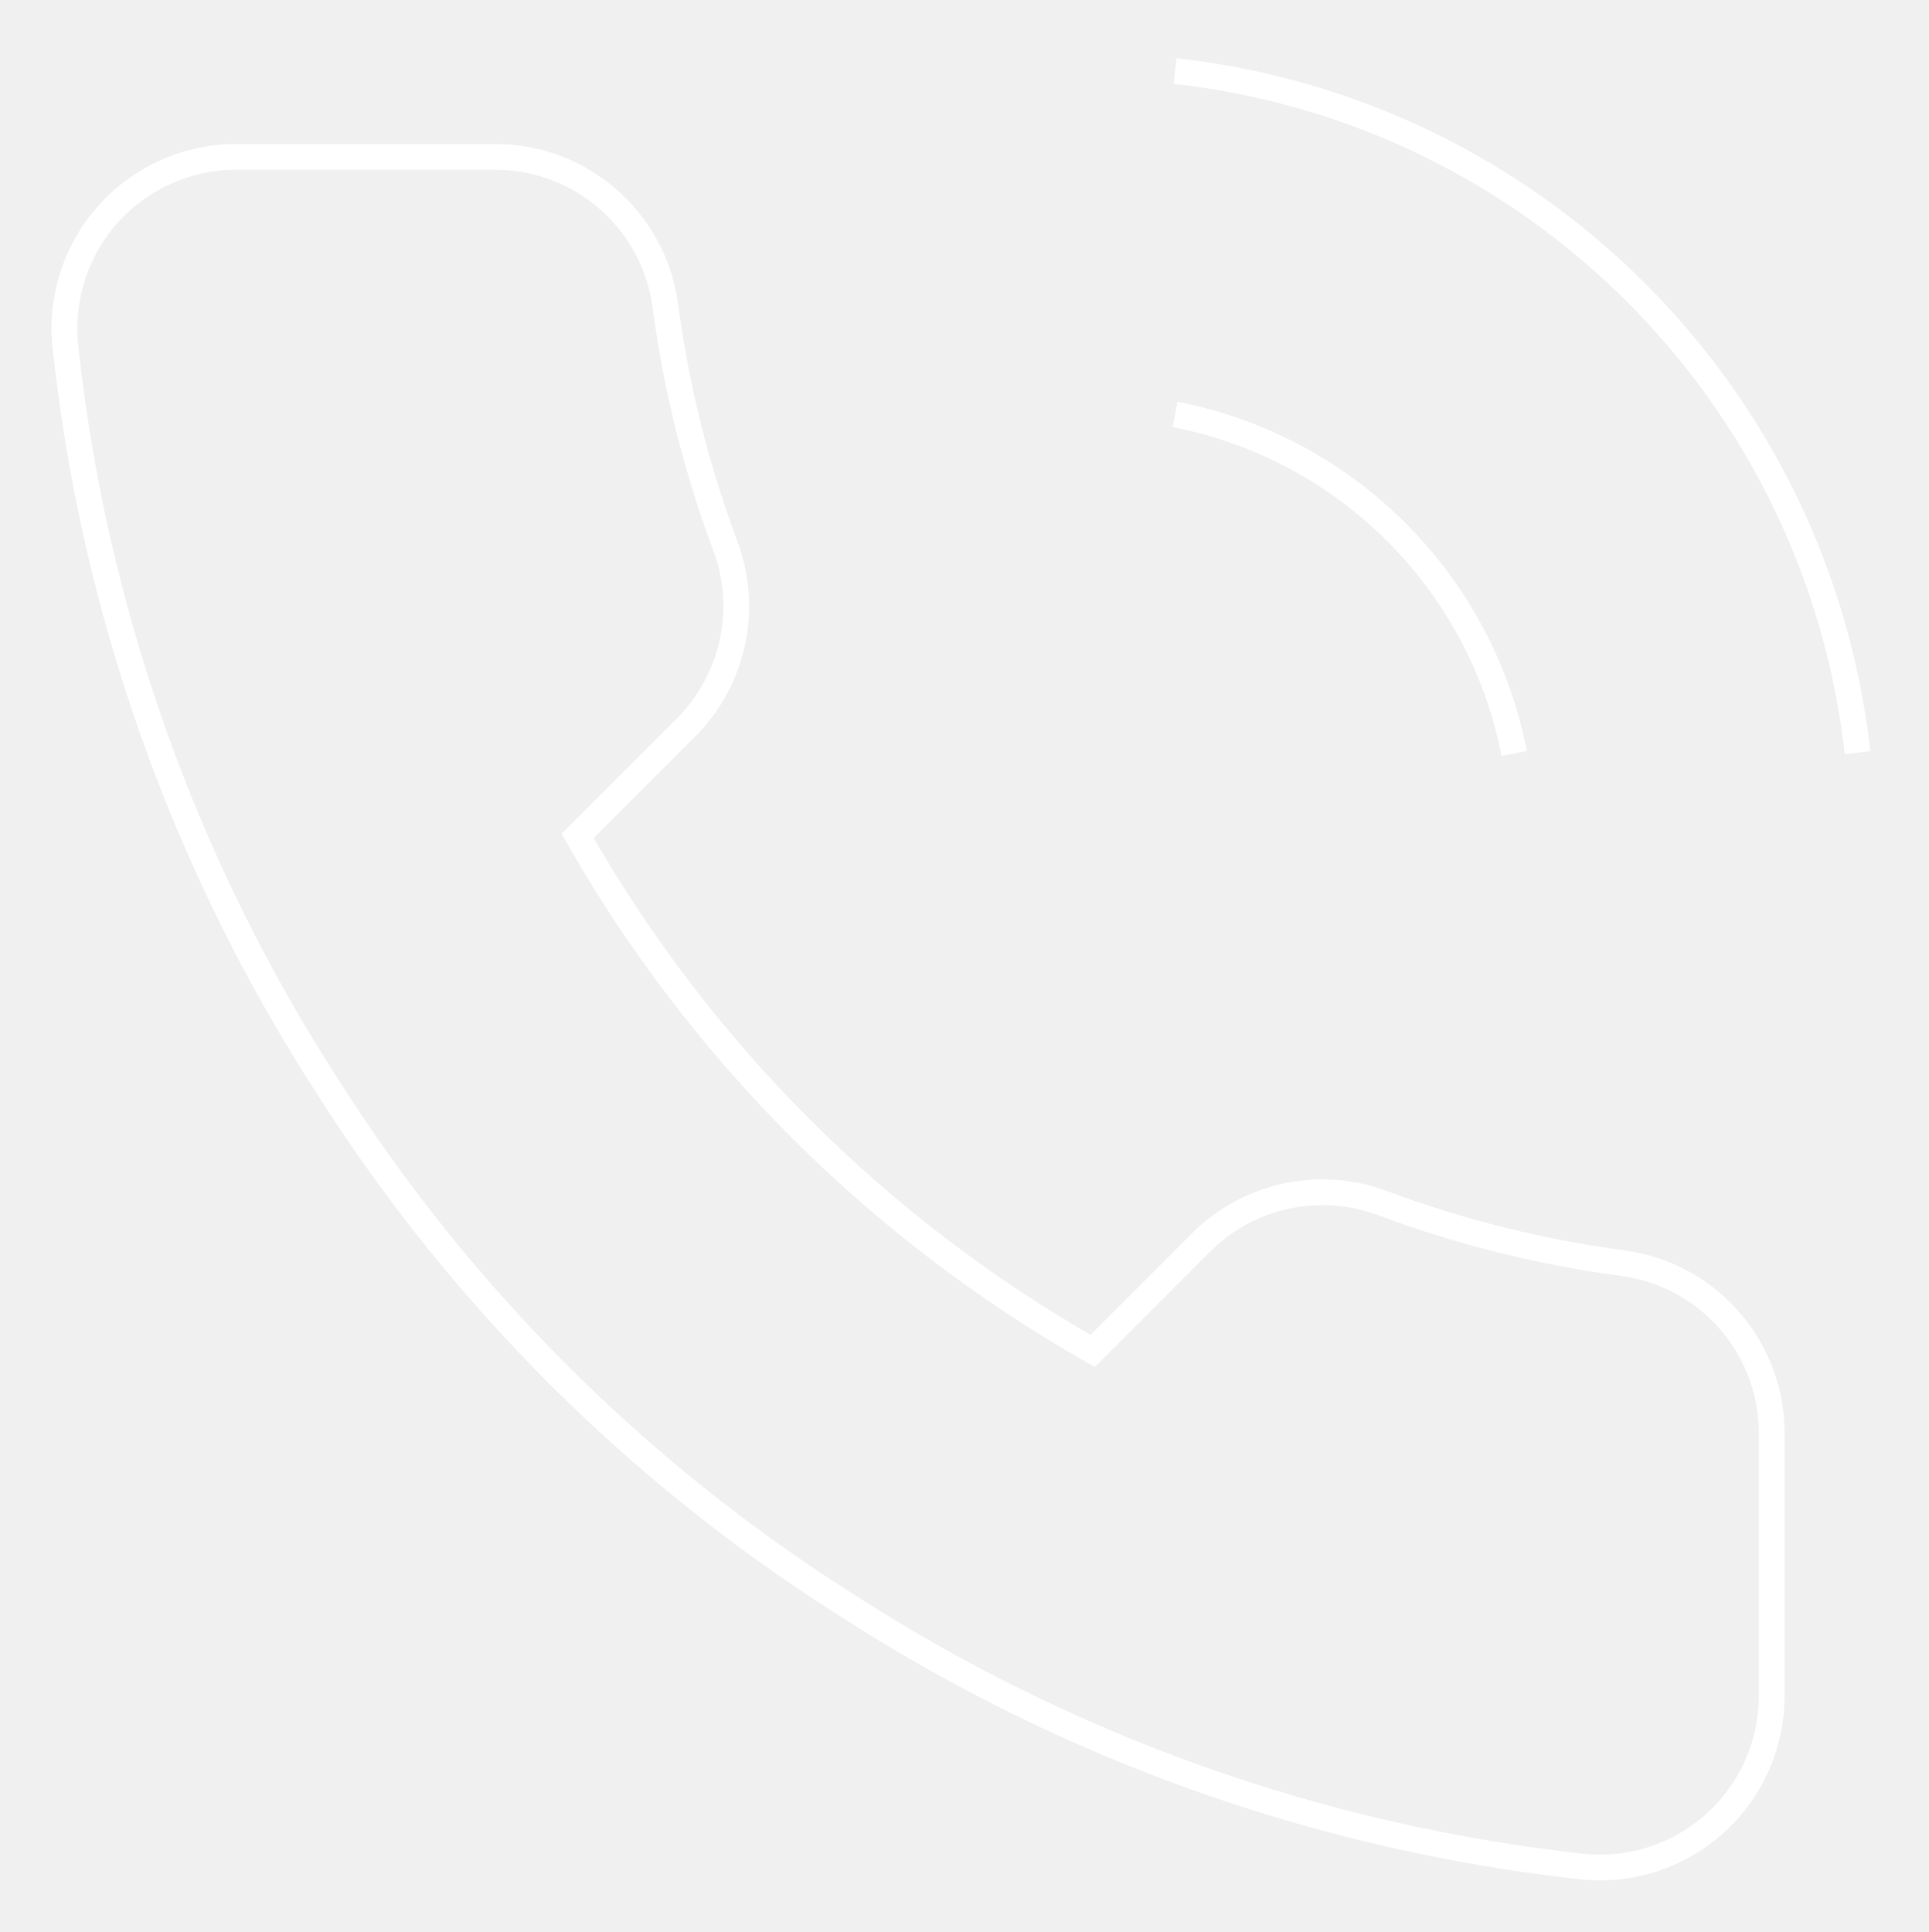
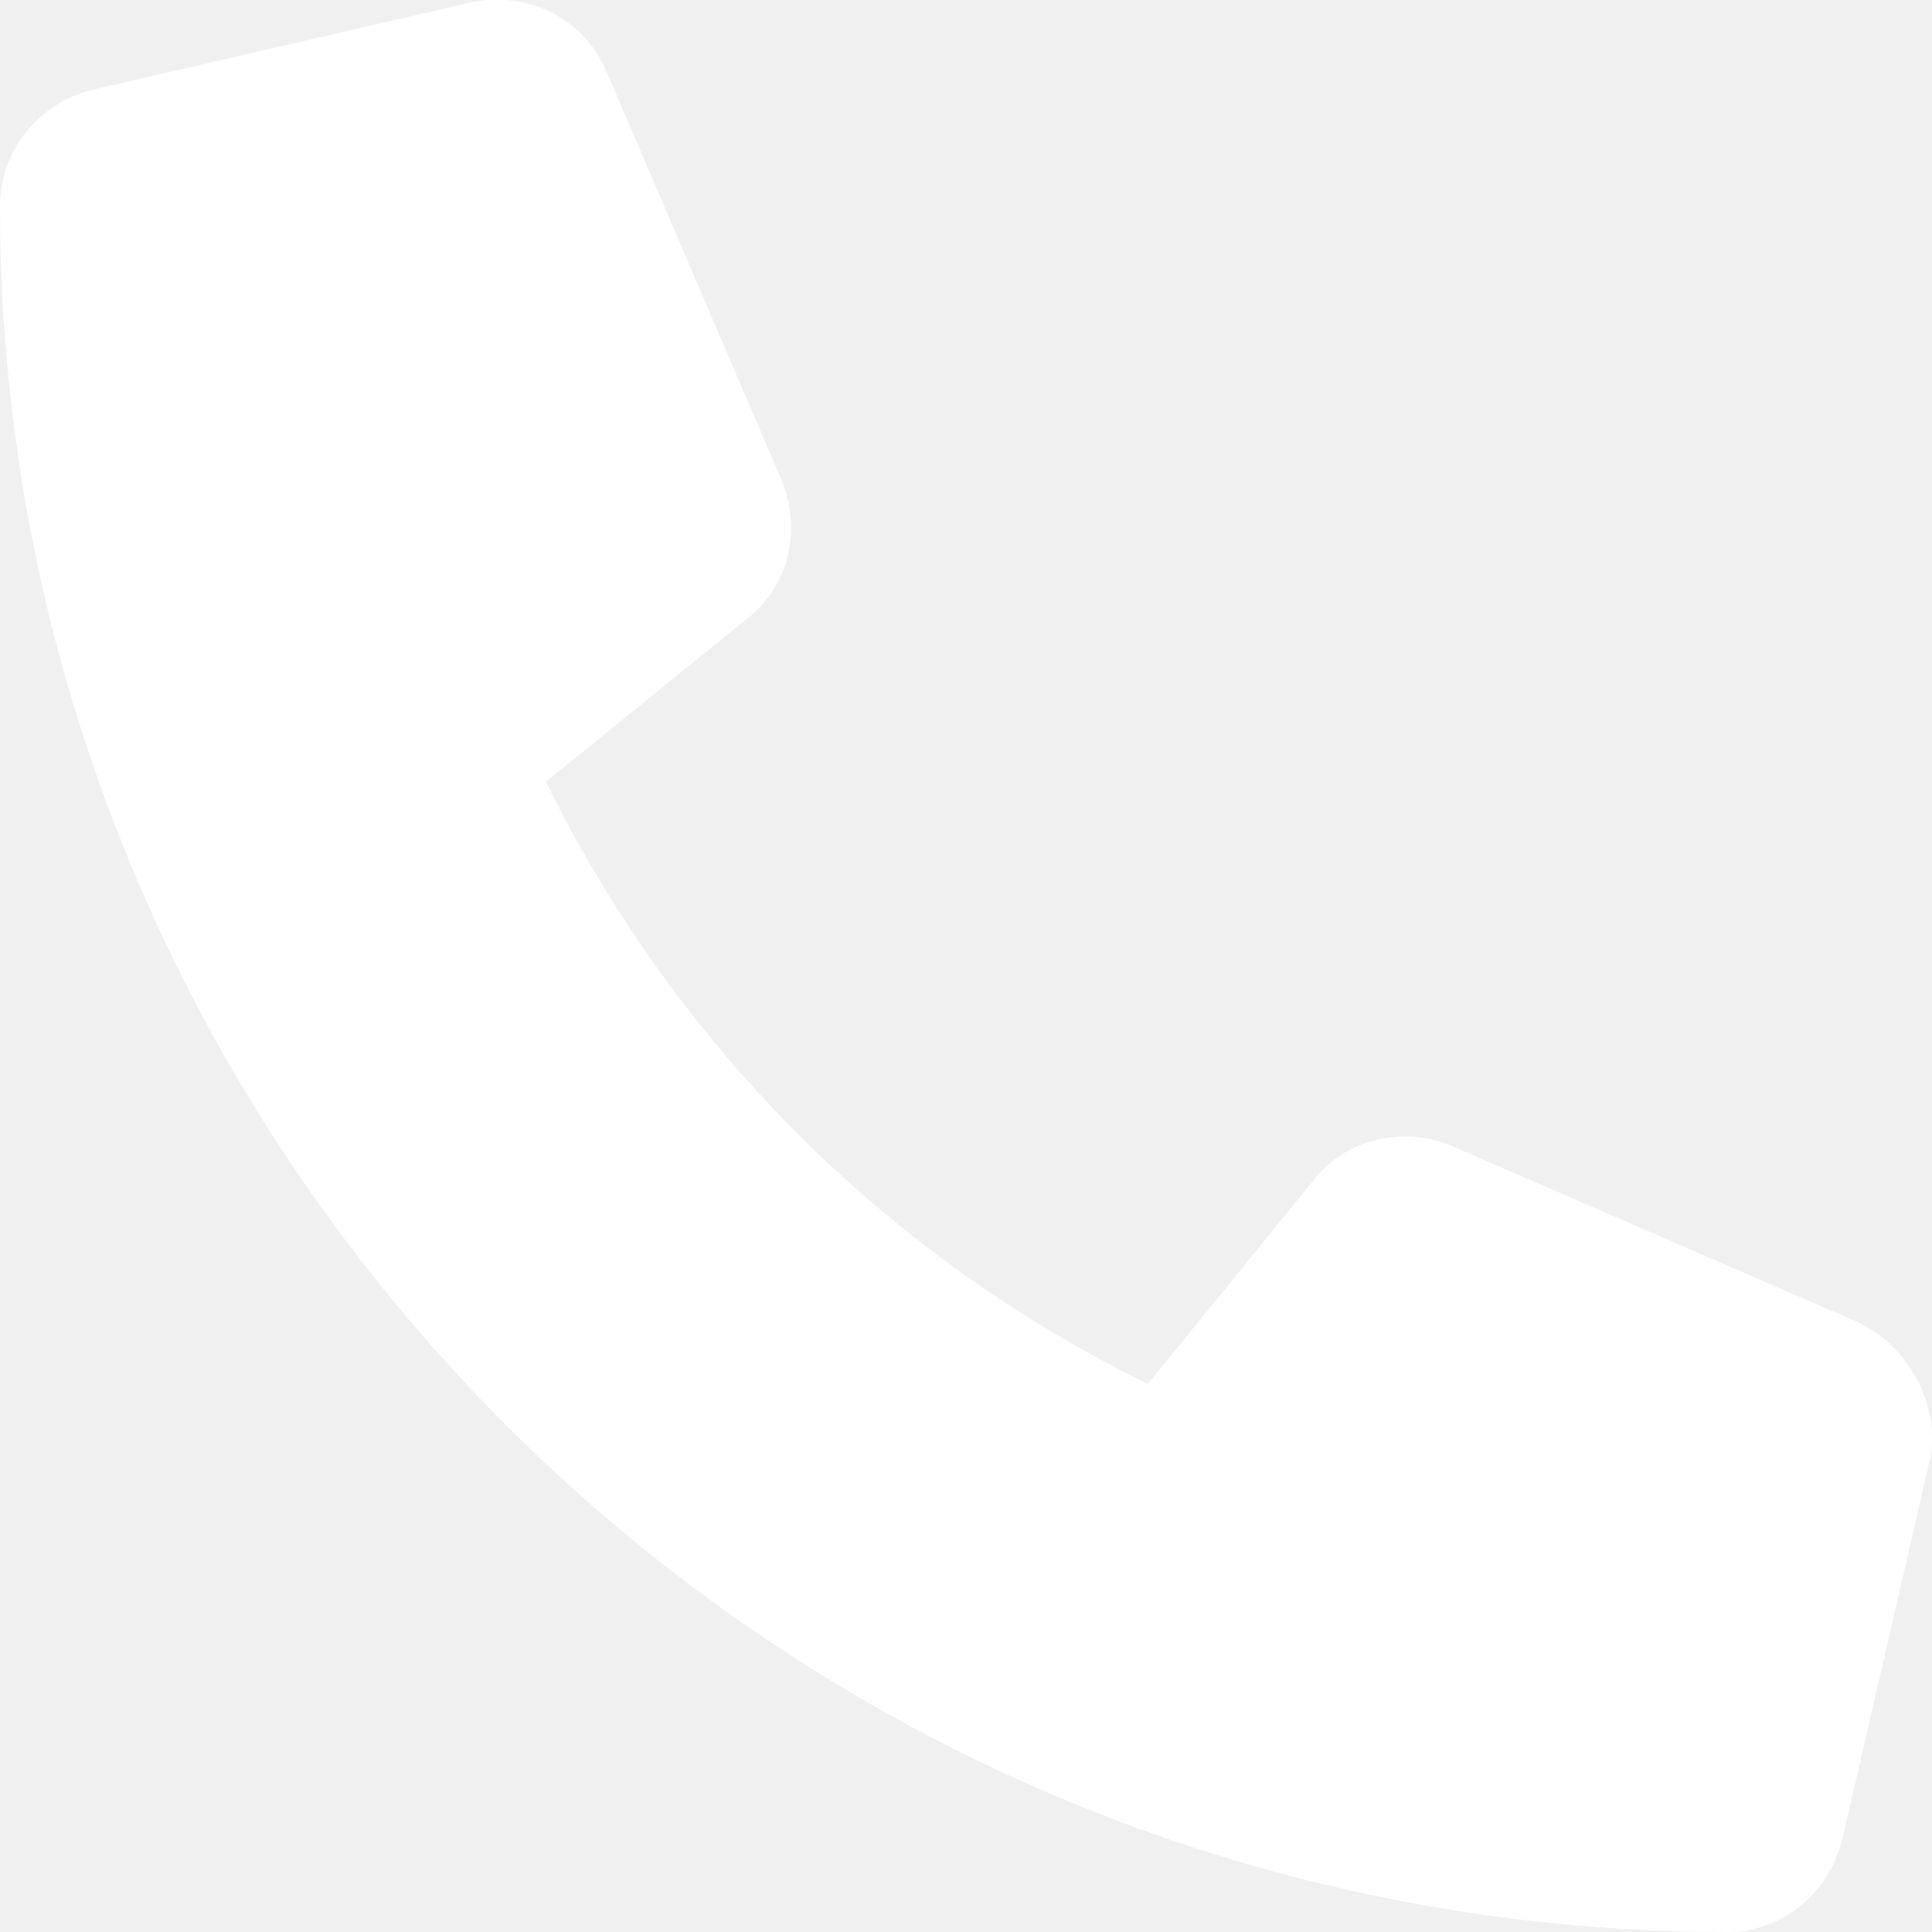
- <svg xmlns="http://www.w3.org/2000/svg" width="74.949" height="75.083" viewBox="0 0 74.949 75.083">
-   <g id="phone-call" transform="translate(0.391 1.761)">
-     <path id="Path_7196" data-name="Path 7196" d="M45.274,14.344A16.68,16.68,0,0,1,58.451,27.521M45.274,1A30.024,30.024,0,0,1,71.795,27.488M68.459,54.109V64.117a6.672,6.672,0,0,1-7.273,6.672A66.02,66.02,0,0,1,32.4,60.548,65.052,65.052,0,0,1,12.381,40.532,66.02,66.02,0,0,1,2.139,11.609,6.672,6.672,0,0,1,8.778,4.336H18.786a6.672,6.672,0,0,1,6.672,5.738,42.834,42.834,0,0,0,2.335,9.374,6.672,6.672,0,0,1-1.5,7.039l-4.237,4.237A53.376,53.376,0,0,0,42.071,50.74L46.308,46.5A6.672,6.672,0,0,1,53.347,45a42.834,42.834,0,0,0,9.374,2.335,6.672,6.672,0,0,1,5.738,6.772Z" transform="translate(0 0)" fill="none" stroke="#fff" strokeLinecap="round" strokeLinejoin="round" strokeWidth="5" />
-   </g>
+ <svg xmlns="http://www.w3.org/2000/svg" version="1.2" viewBox="0 0 86 86" width="86" height="86">
+   <style>
+ 		.s0 { fill: #ffffff } 
+ 	</style>
+   <path id="Layer" class="s0" d="m85.9 65l-3.9 16.9c-0.6 2.4-2.7 4.1-5.1 4.1-42.4 0-76.9-34.5-76.9-76.8 0-2.5 1.7-4.6 4.1-5.2l16.9-3.9c2.5-0.5 5 0.7 6 3.1l7.8 18.2c0.9 2.2 0.3 4.7-1.5 6.1l-9 7.3c5.7 11.6 15.1 21.1 26.8 26.8l7.4-9.1c1.4-1.8 4-2.4 6.1-1.5l18.2 7.9c2.2 1.1 3.6 3.7 3.1 6.1z" />
</svg>
